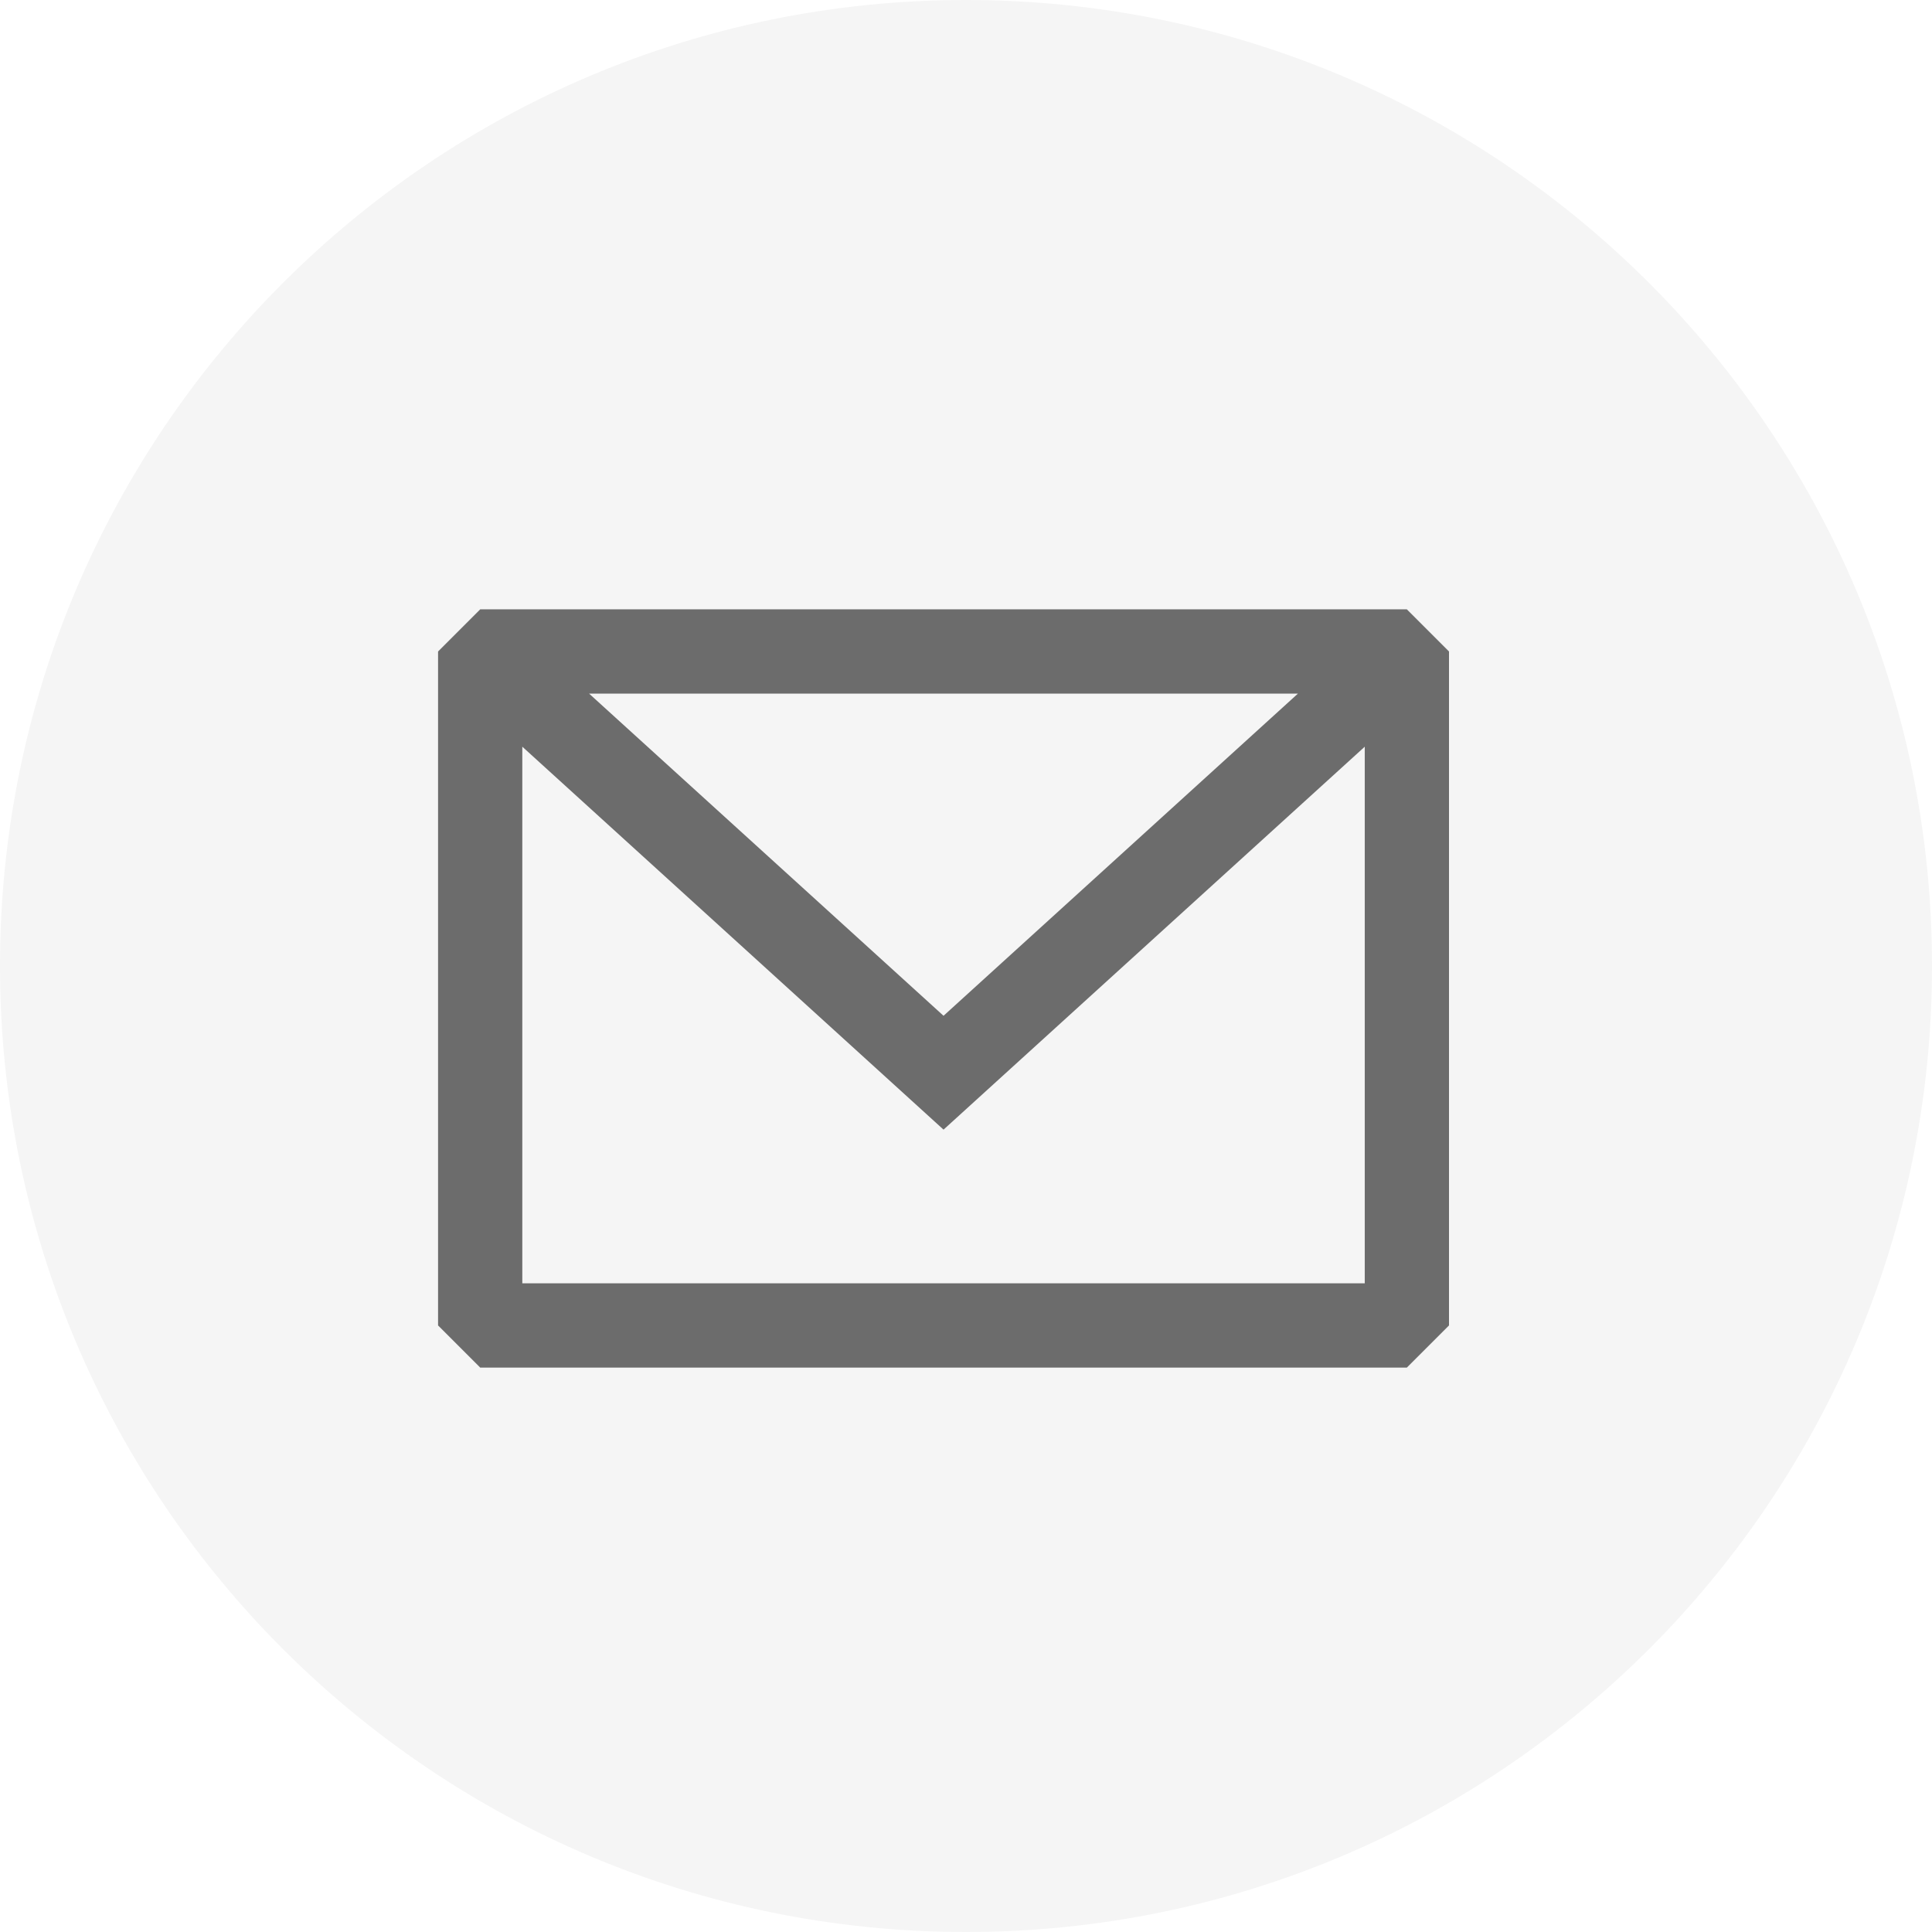
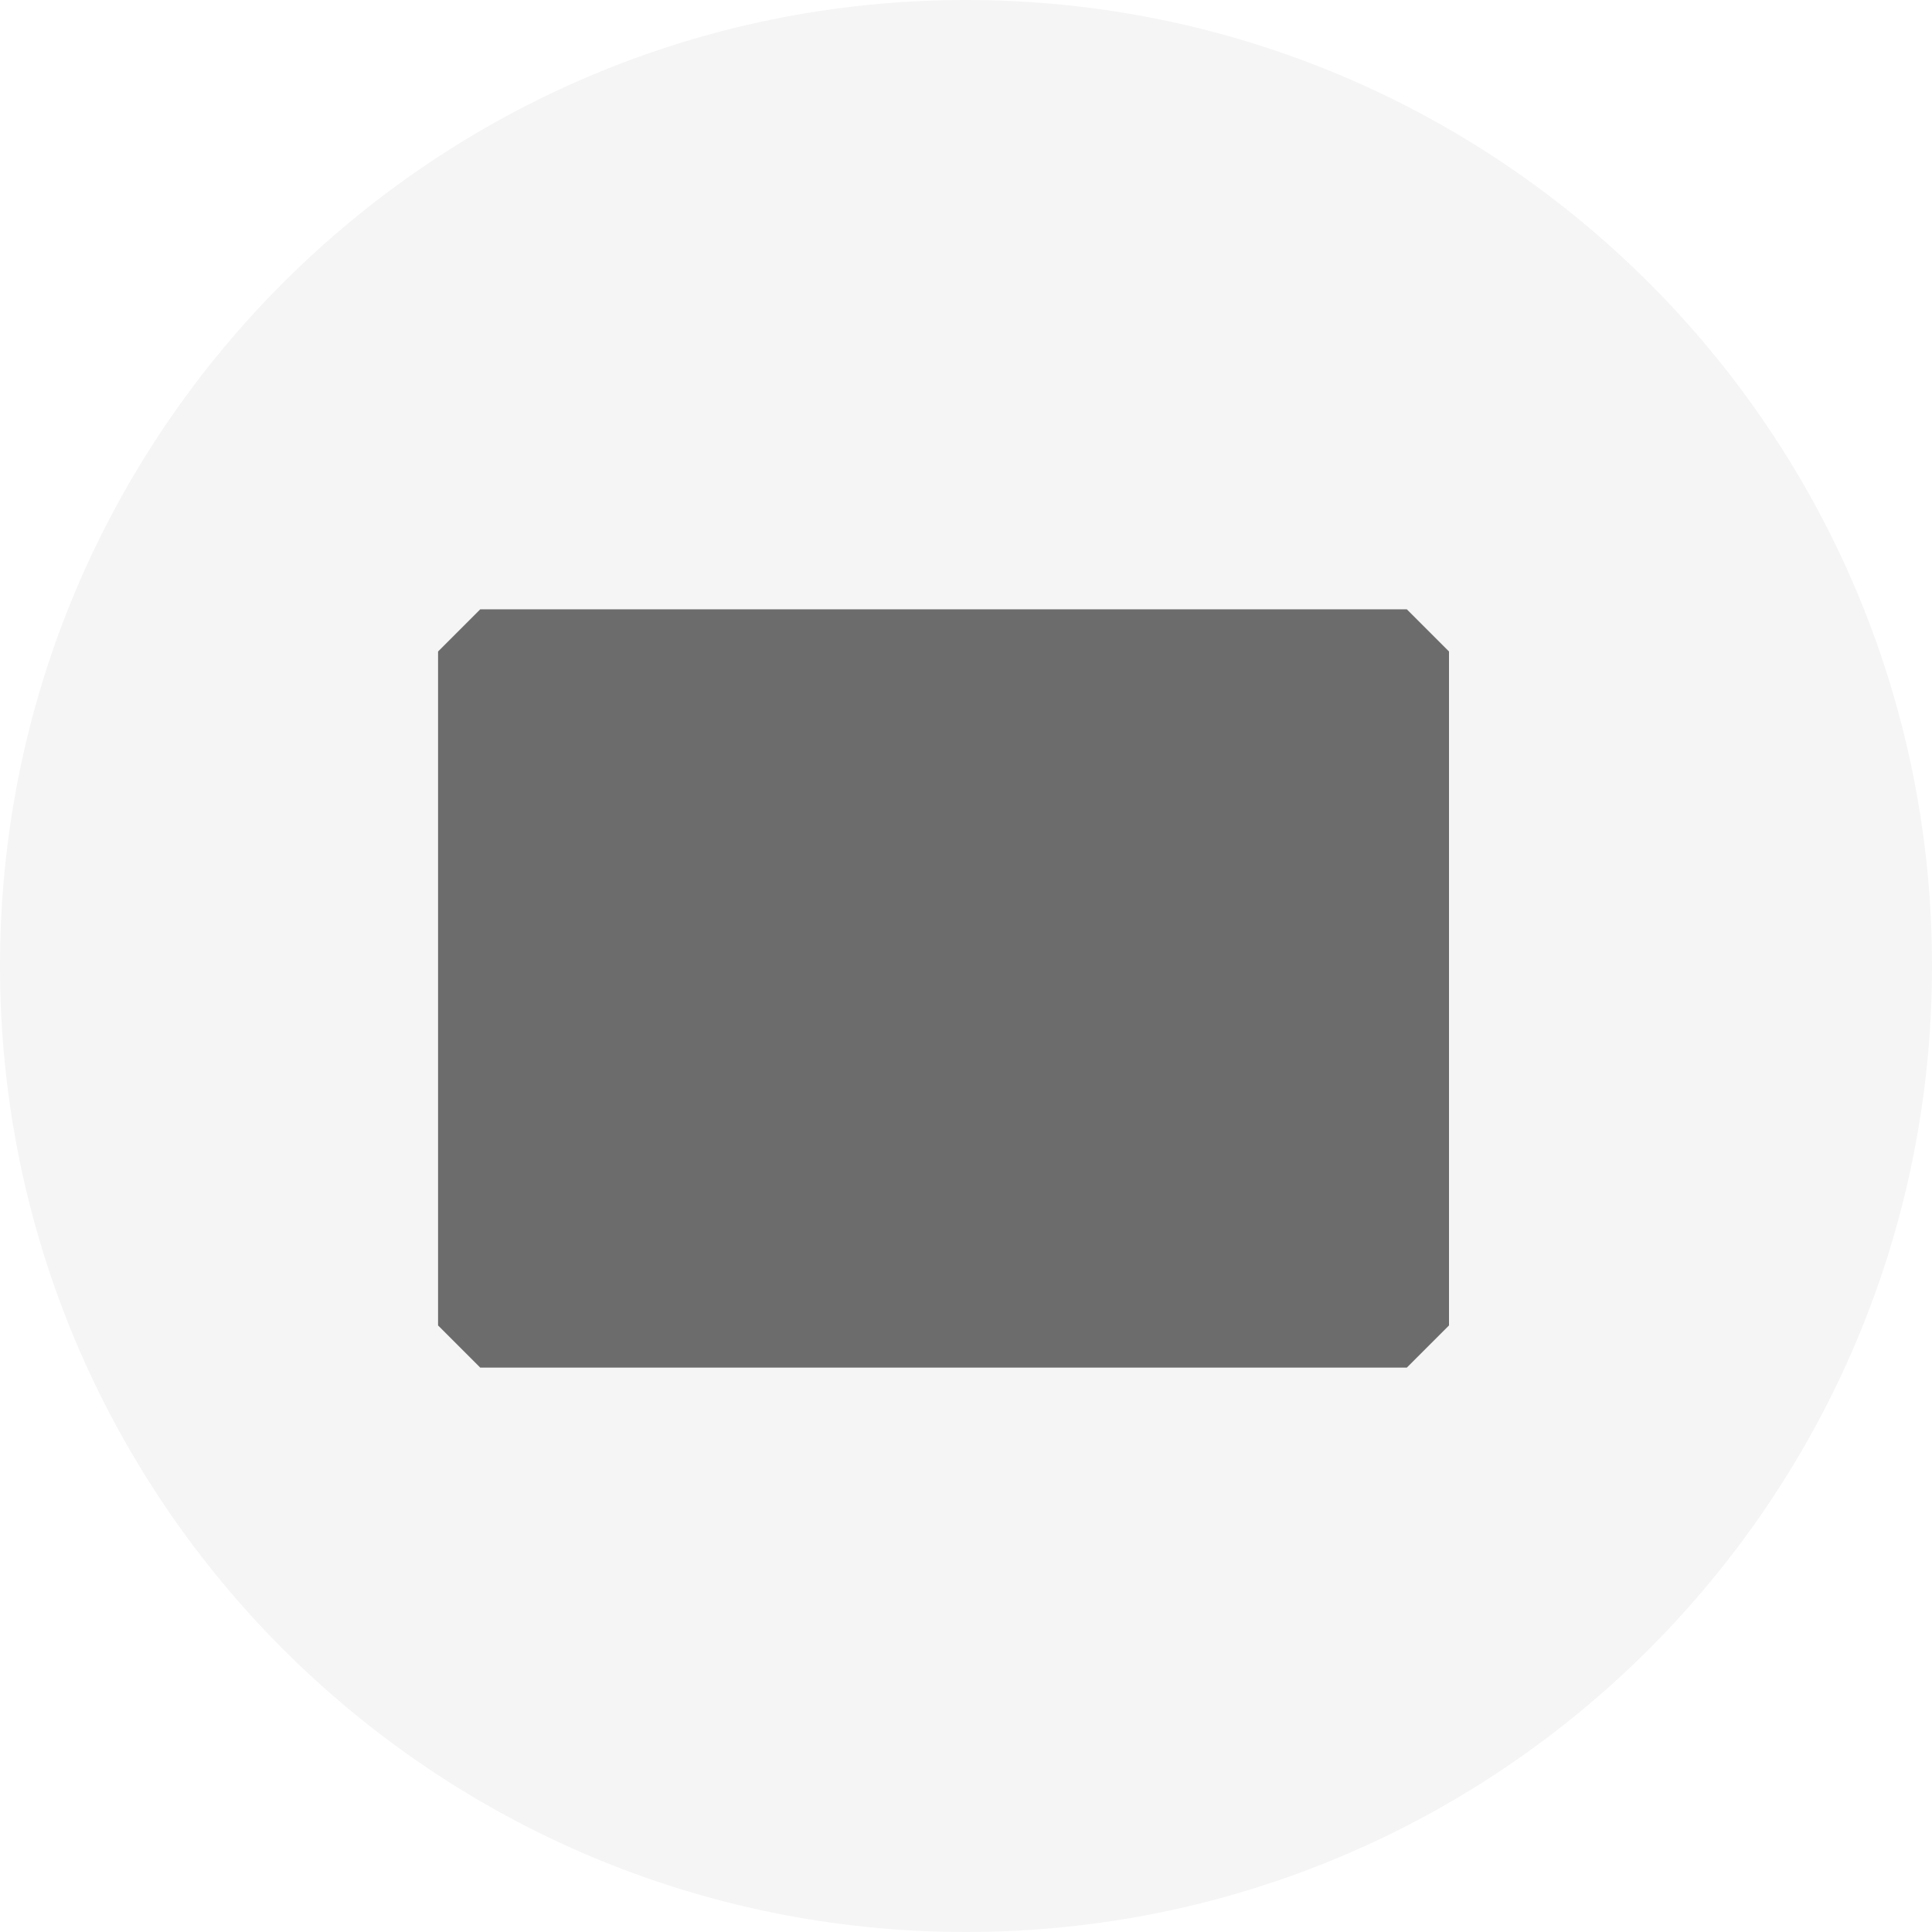
<svg xmlns="http://www.w3.org/2000/svg" width="43" height="43" viewBox="0 0 43 43" fill="none">
  <rect width="43" height="43" rx="21.5" fill="#F5F5F5" />
-   <path fill-rule="evenodd" clip-rule="evenodd" d="M10.688 13.562L9.75 14.5V29.5L10.688 30.438H31.312L32.25 29.5V14.5L31.312 13.562H10.688ZM11.625 16.619V28.562H30.375V16.619L21 25.142L11.625 16.619ZM28.887 15.438H13.112L21 22.608L28.887 15.438Z" fill="#6C6C6C" />
+   <path fillRule="evenodd" clip-rule="evenodd" d="M10.688 13.562L9.75 14.5V29.5L10.688 30.438H31.312L32.25 29.5V14.5L31.312 13.562H10.688ZM11.625 16.619V28.562H30.375V16.619L21 25.142L11.625 16.619ZM28.887 15.438H13.112L21 22.608L28.887 15.438Z" fill="#6C6C6C" />
</svg>
